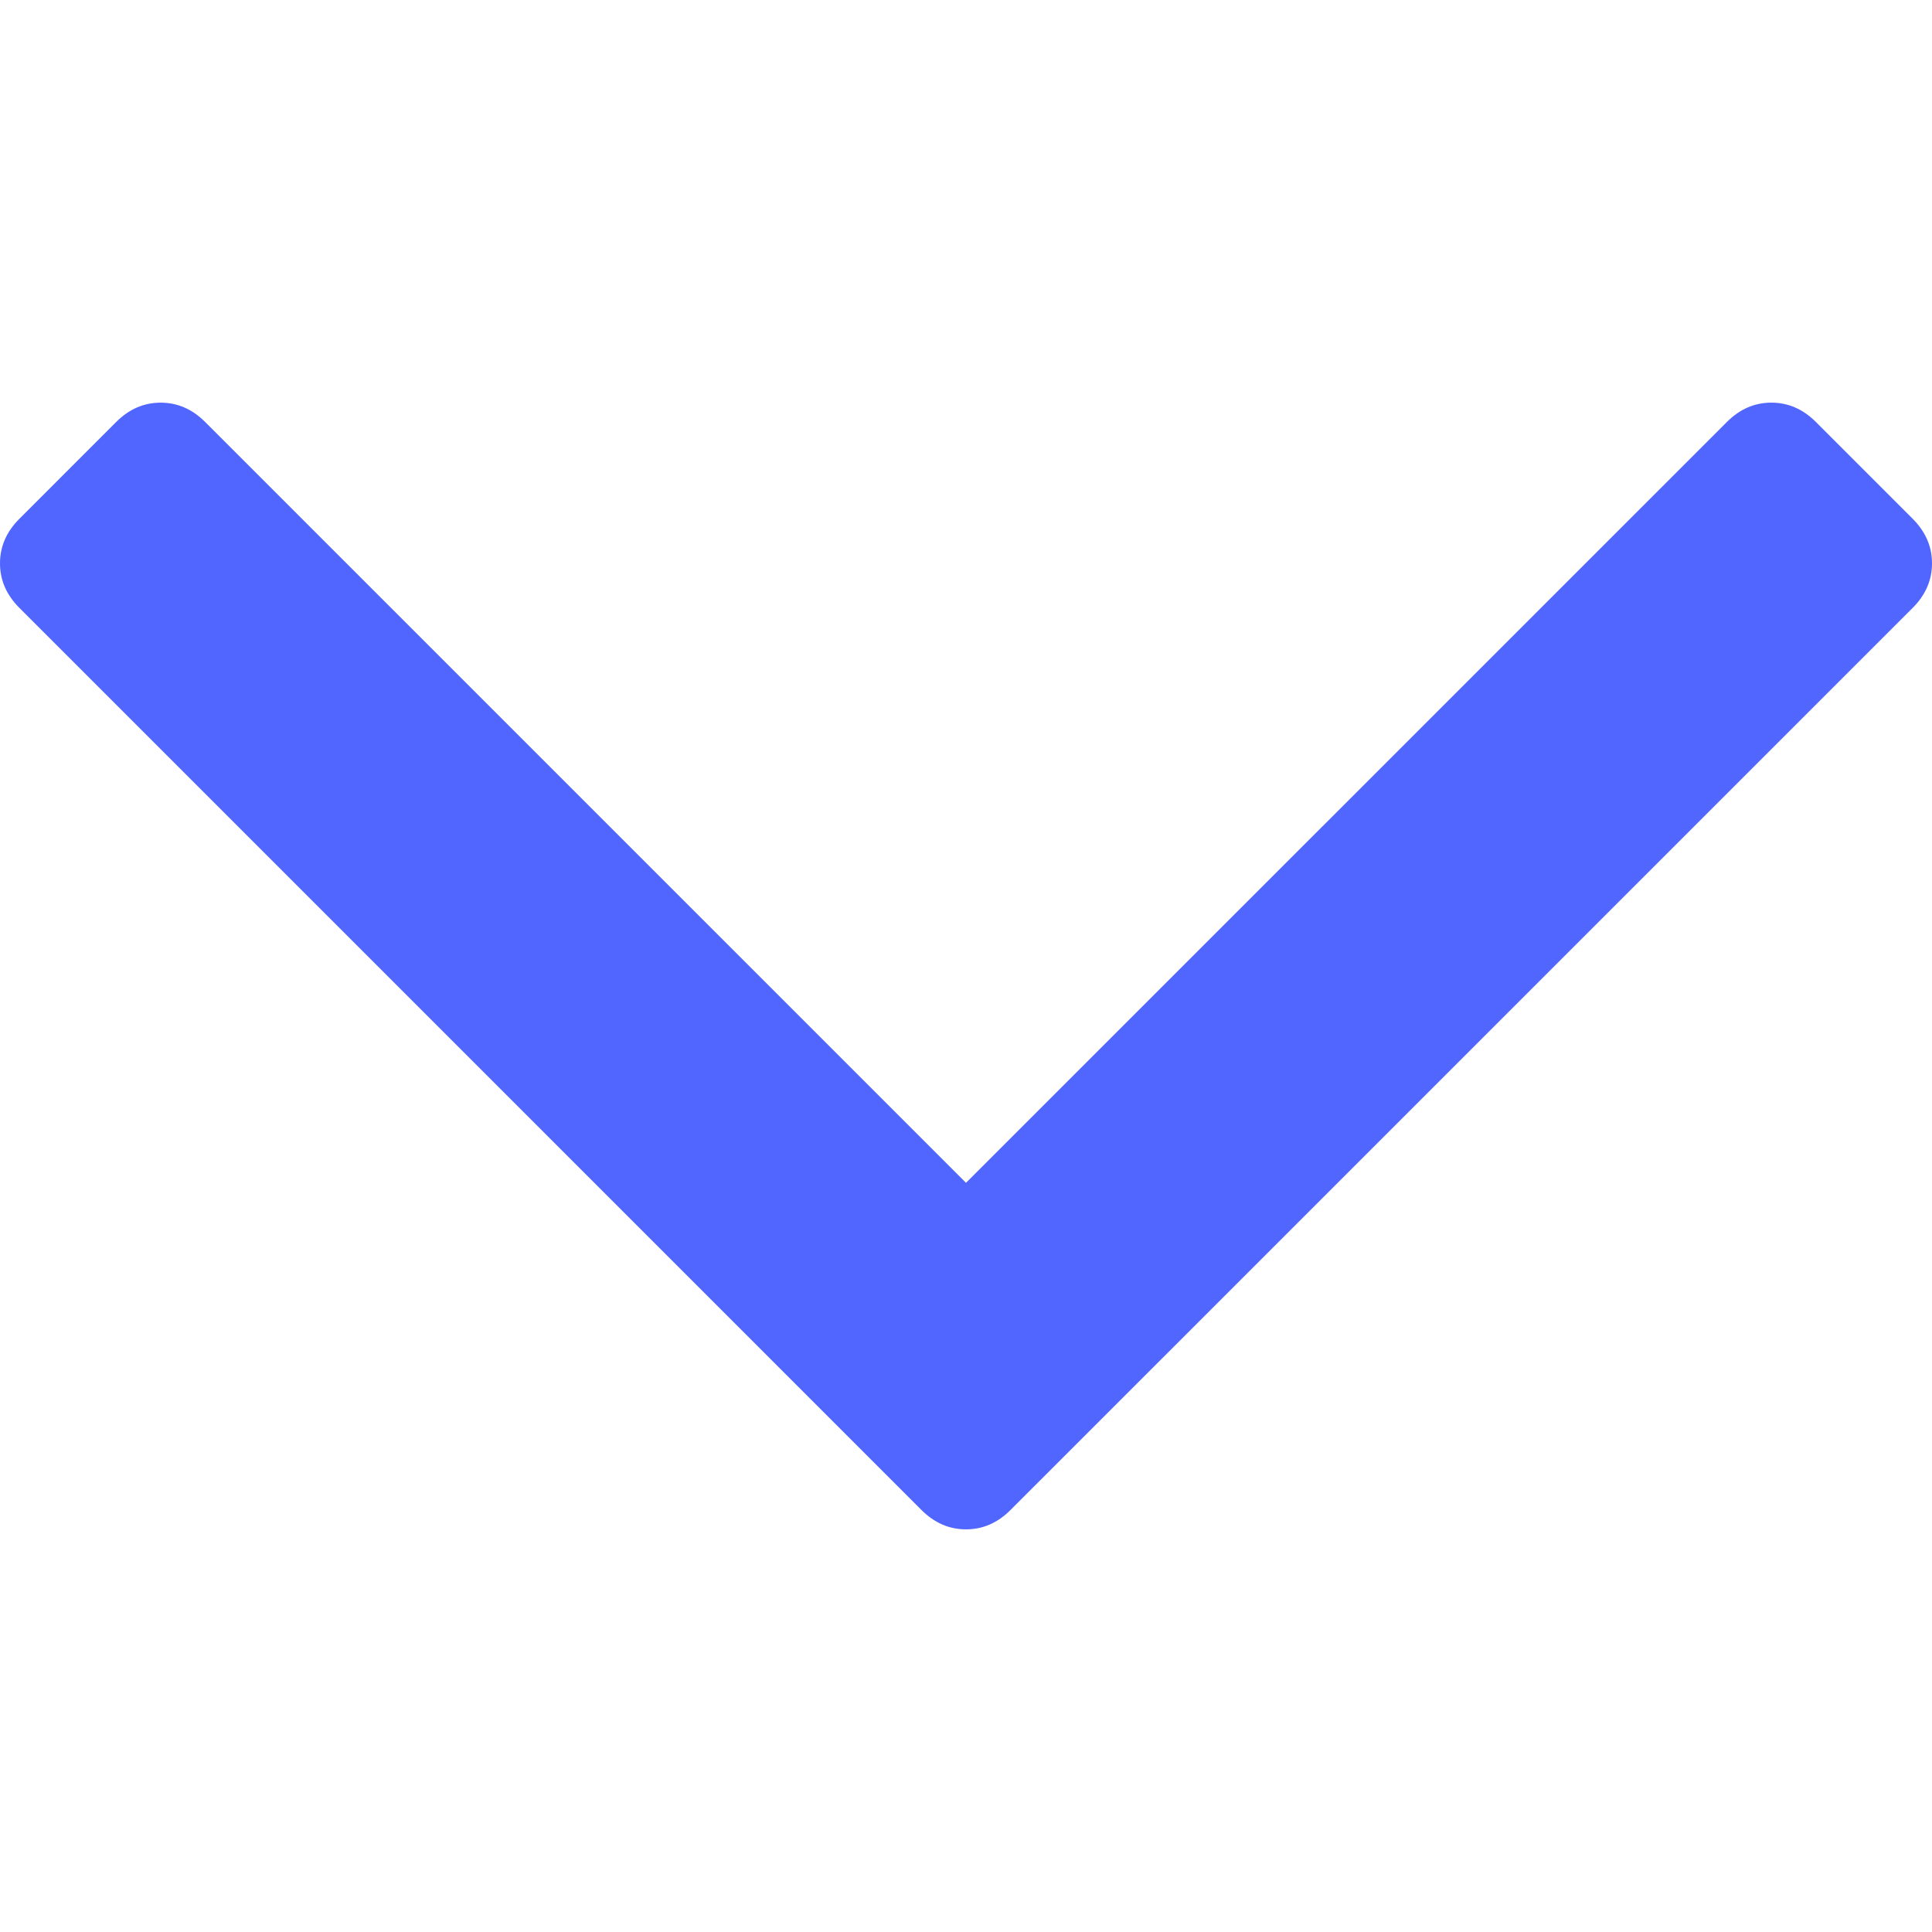
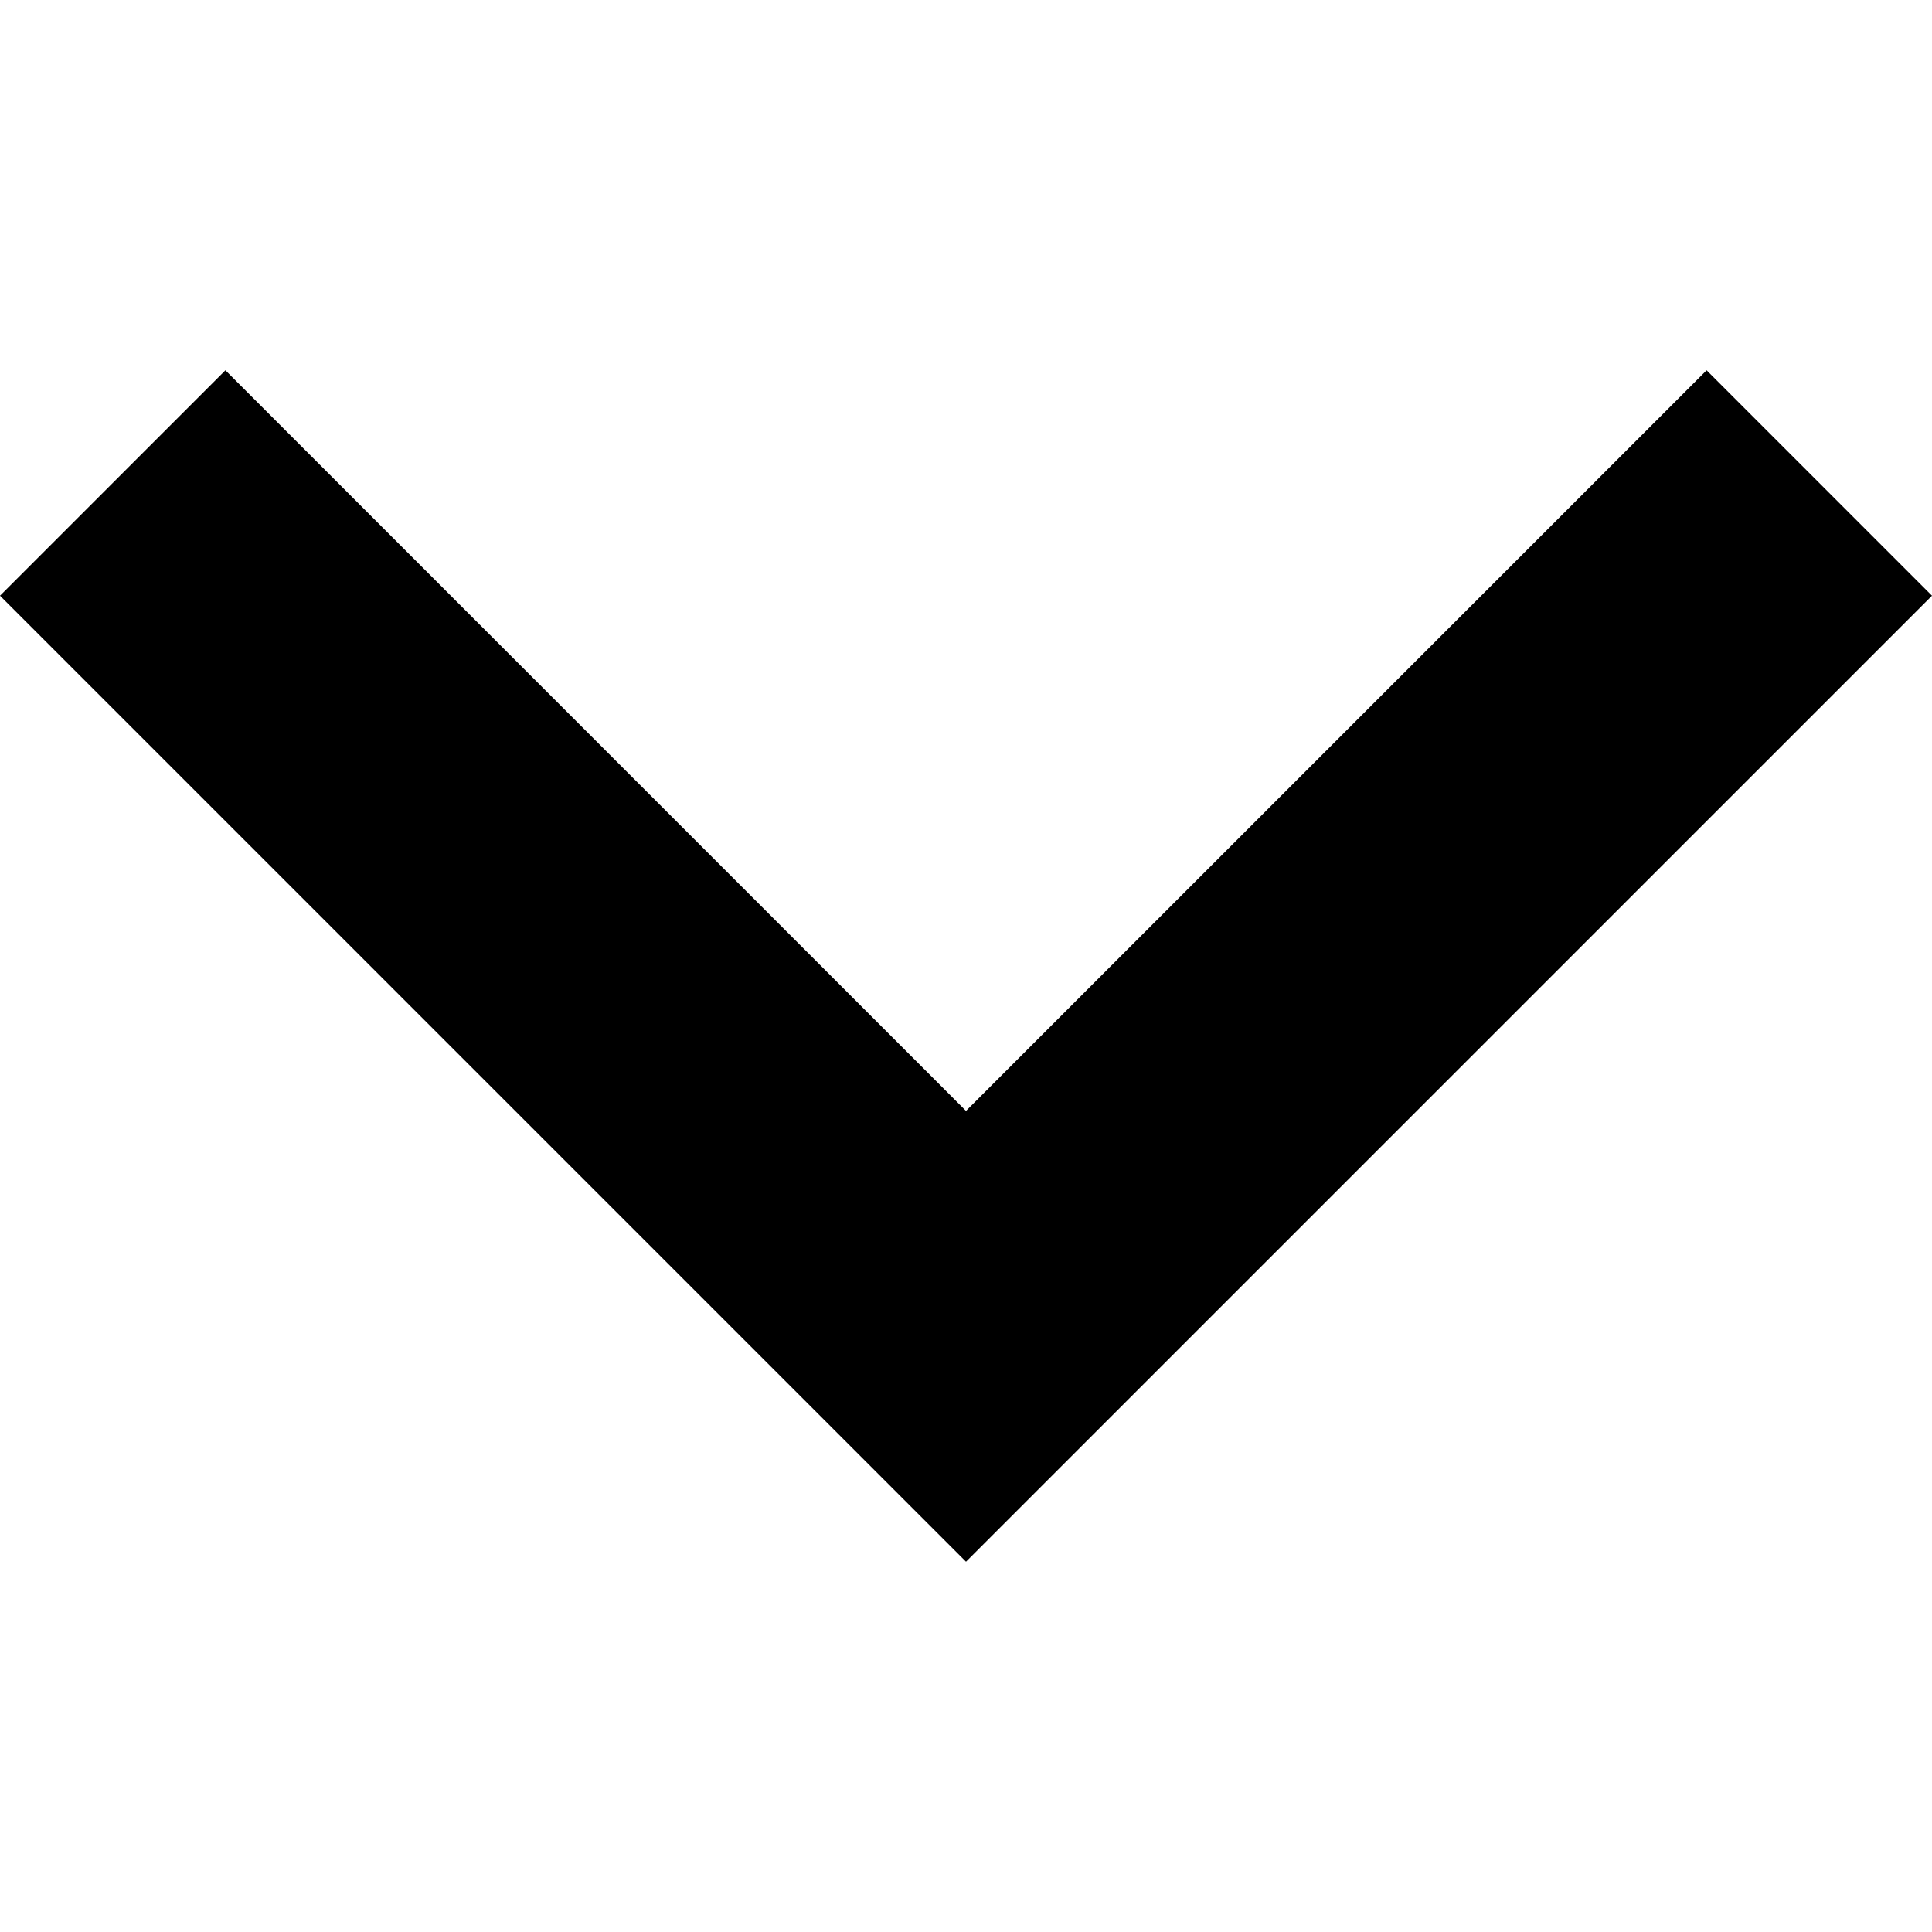
- <svg xmlns="http://www.w3.org/2000/svg" version="1.1" id="Capa_1" x="0px" y="0px" width="512px" height="512px" viewBox="0 0 284.929 284.929" style="enable-background:new 0 0 284.929 284.929;" xml:space="preserve">
+ <svg xmlns="http://www.w3.org/2000/svg" version="1.1" id="Capa_1" x="0px" y="0px" width="306px" height="306px" viewBox="0 0 306 306" style="enable-background:new 0 0 306 306;" xml:space="preserve">
  <g>
-     <path d="M282.082,76.511l-14.274-14.273c-1.902-1.906-4.093-2.856-6.57-2.856c-2.471,0-4.661,0.95-6.563,2.856L142.466,174.441   L30.262,62.241c-1.903-1.906-4.093-2.856-6.567-2.856c-2.475,0-4.665,0.95-6.567,2.856L2.856,76.515C0.95,78.417,0,80.607,0,83.082   c0,2.473,0.953,4.663,2.856,6.565l133.043,133.046c1.902,1.903,4.093,2.854,6.567,2.854s4.661-0.951,6.562-2.854L282.082,89.647   c1.902-1.903,2.847-4.093,2.847-6.565C284.929,80.607,283.984,78.417,282.082,76.511z" fill="#5165ff" />
+     <g id="keyboard-arrow-down">
+       <polygon points="35.7,58.65 153,175.951 270.3,58.65 306,94.351 153,247.35 0,94.351   " />
+     </g>
  </g>
  <g>
</g>
  <g>
</g>
  <g>
</g>
  <g>
</g>
  <g>
</g>
  <g>
</g>
  <g>
</g>
  <g>
</g>
  <g>
</g>
  <g>
</g>
  <g>
</g>
  <g>
</g>
  <g>
</g>
  <g>
</g>
  <g>
</g>
</svg>
